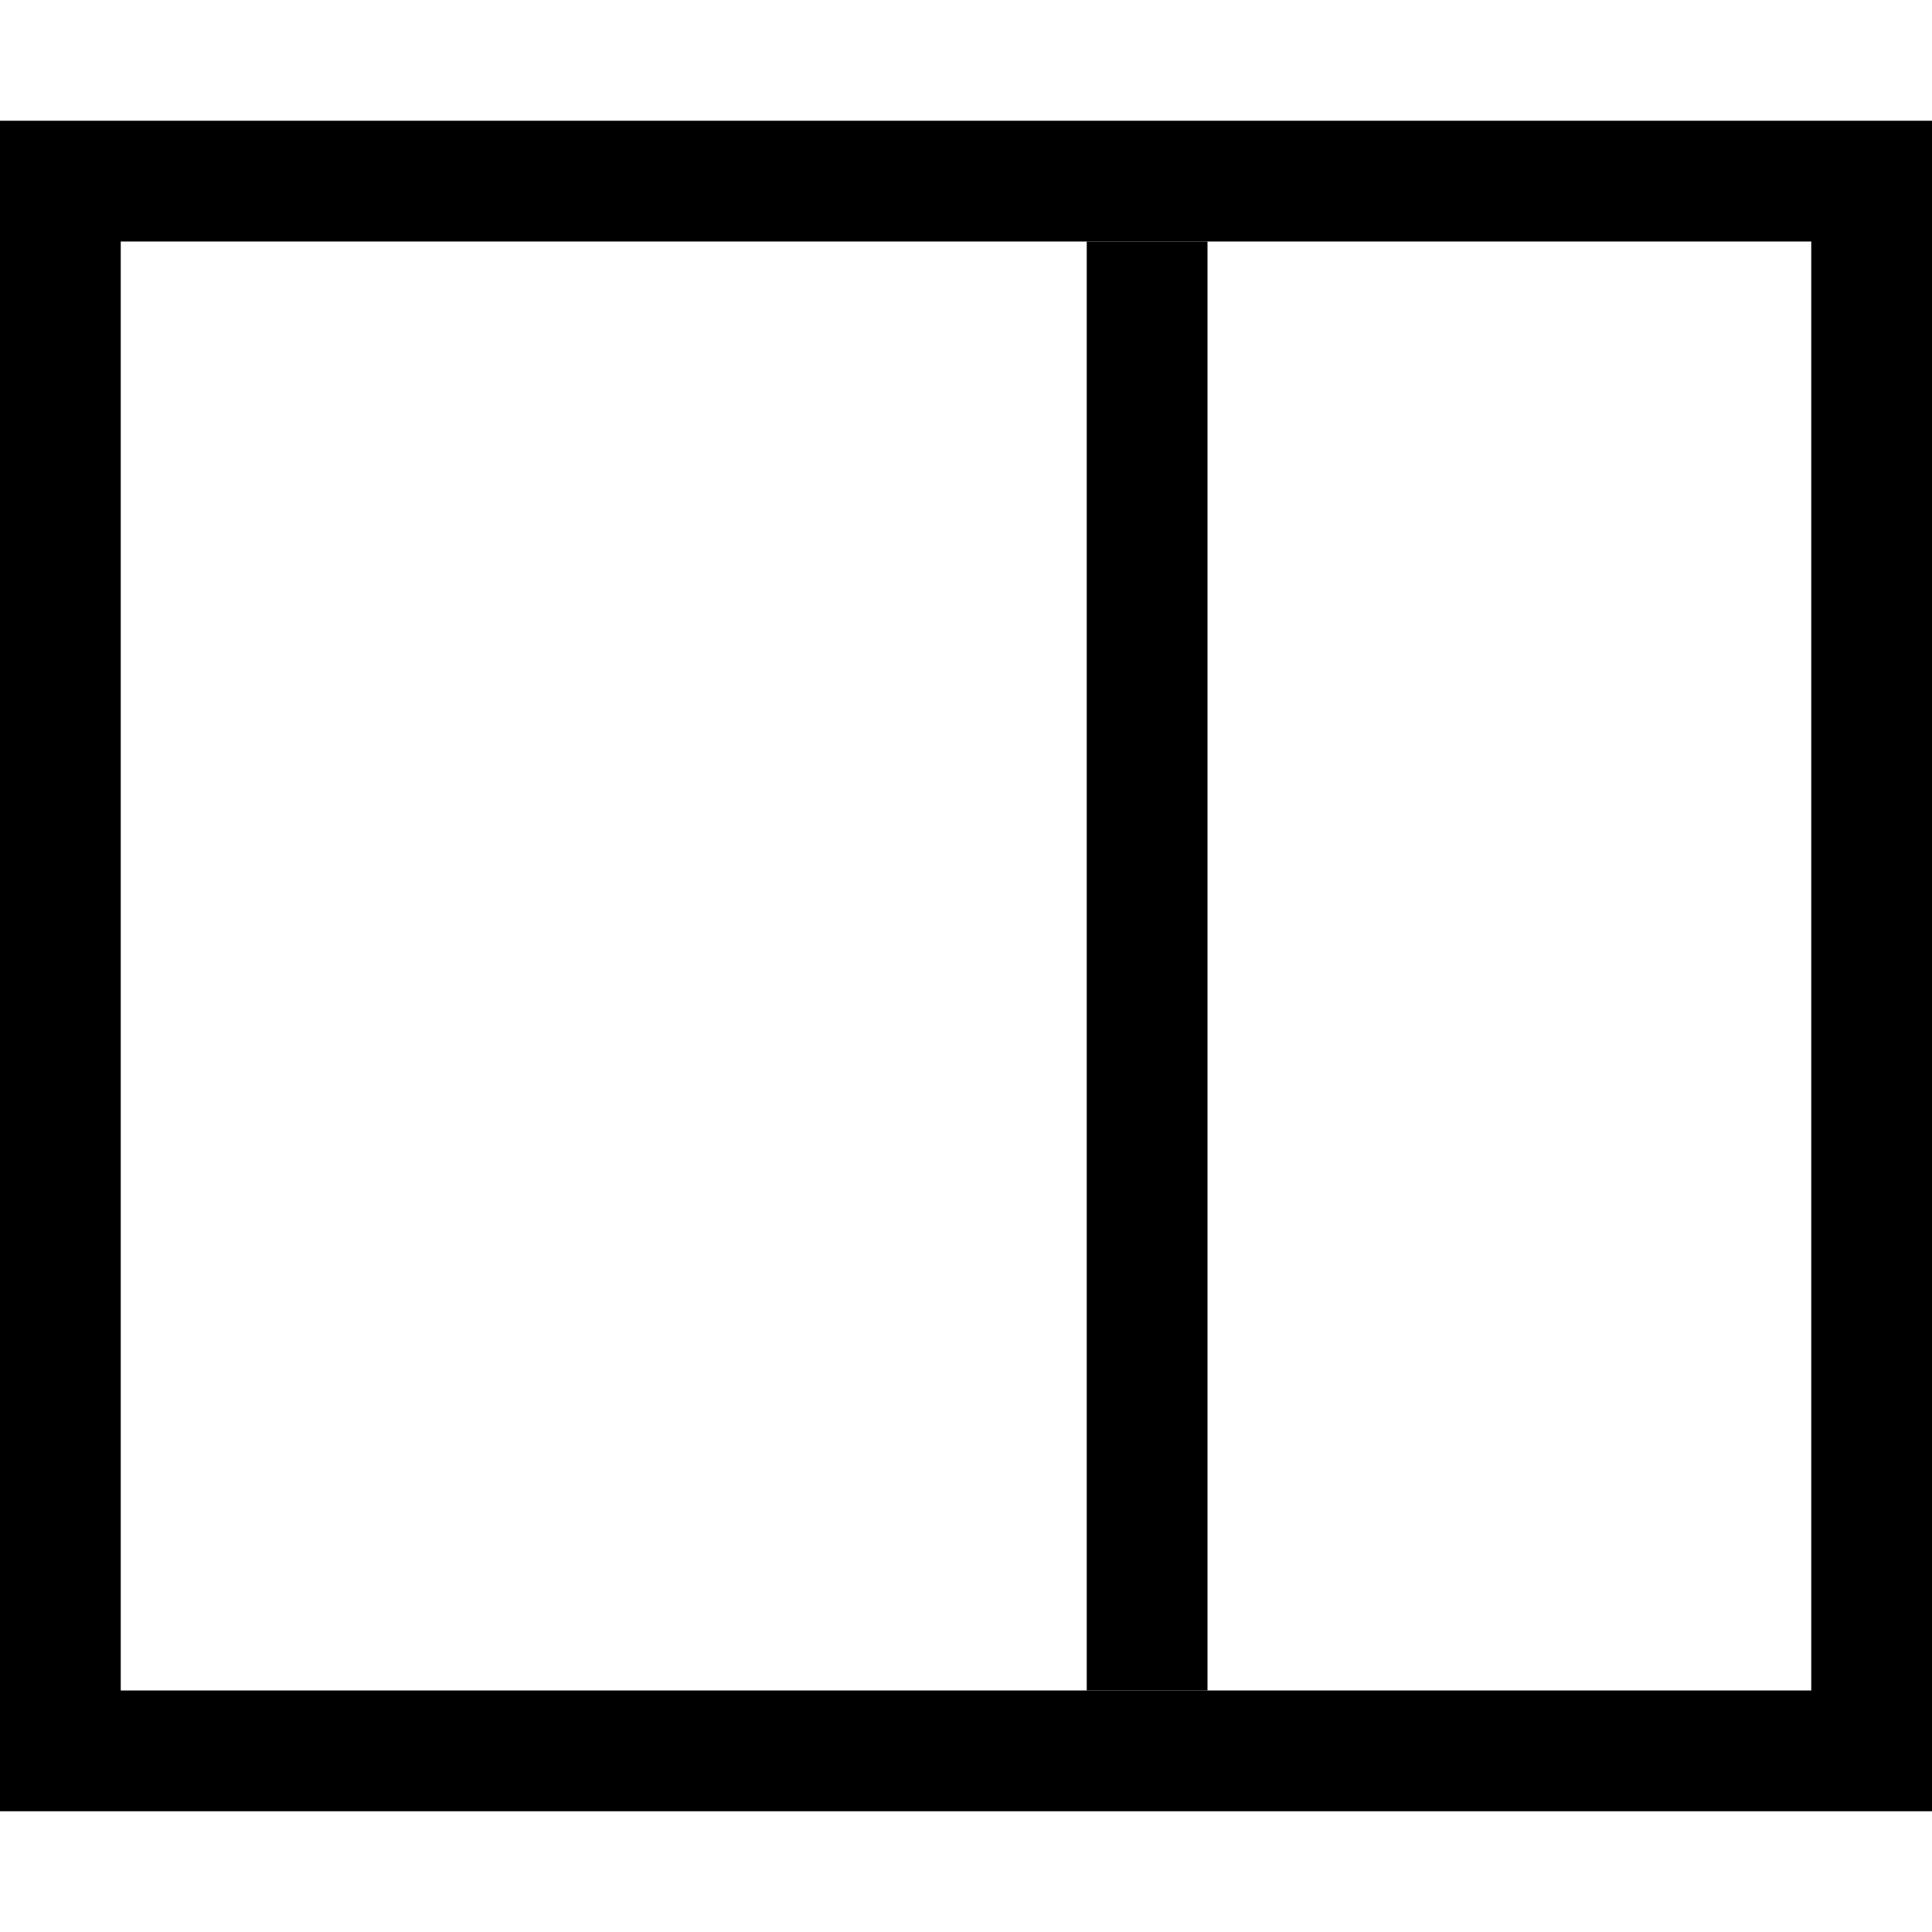
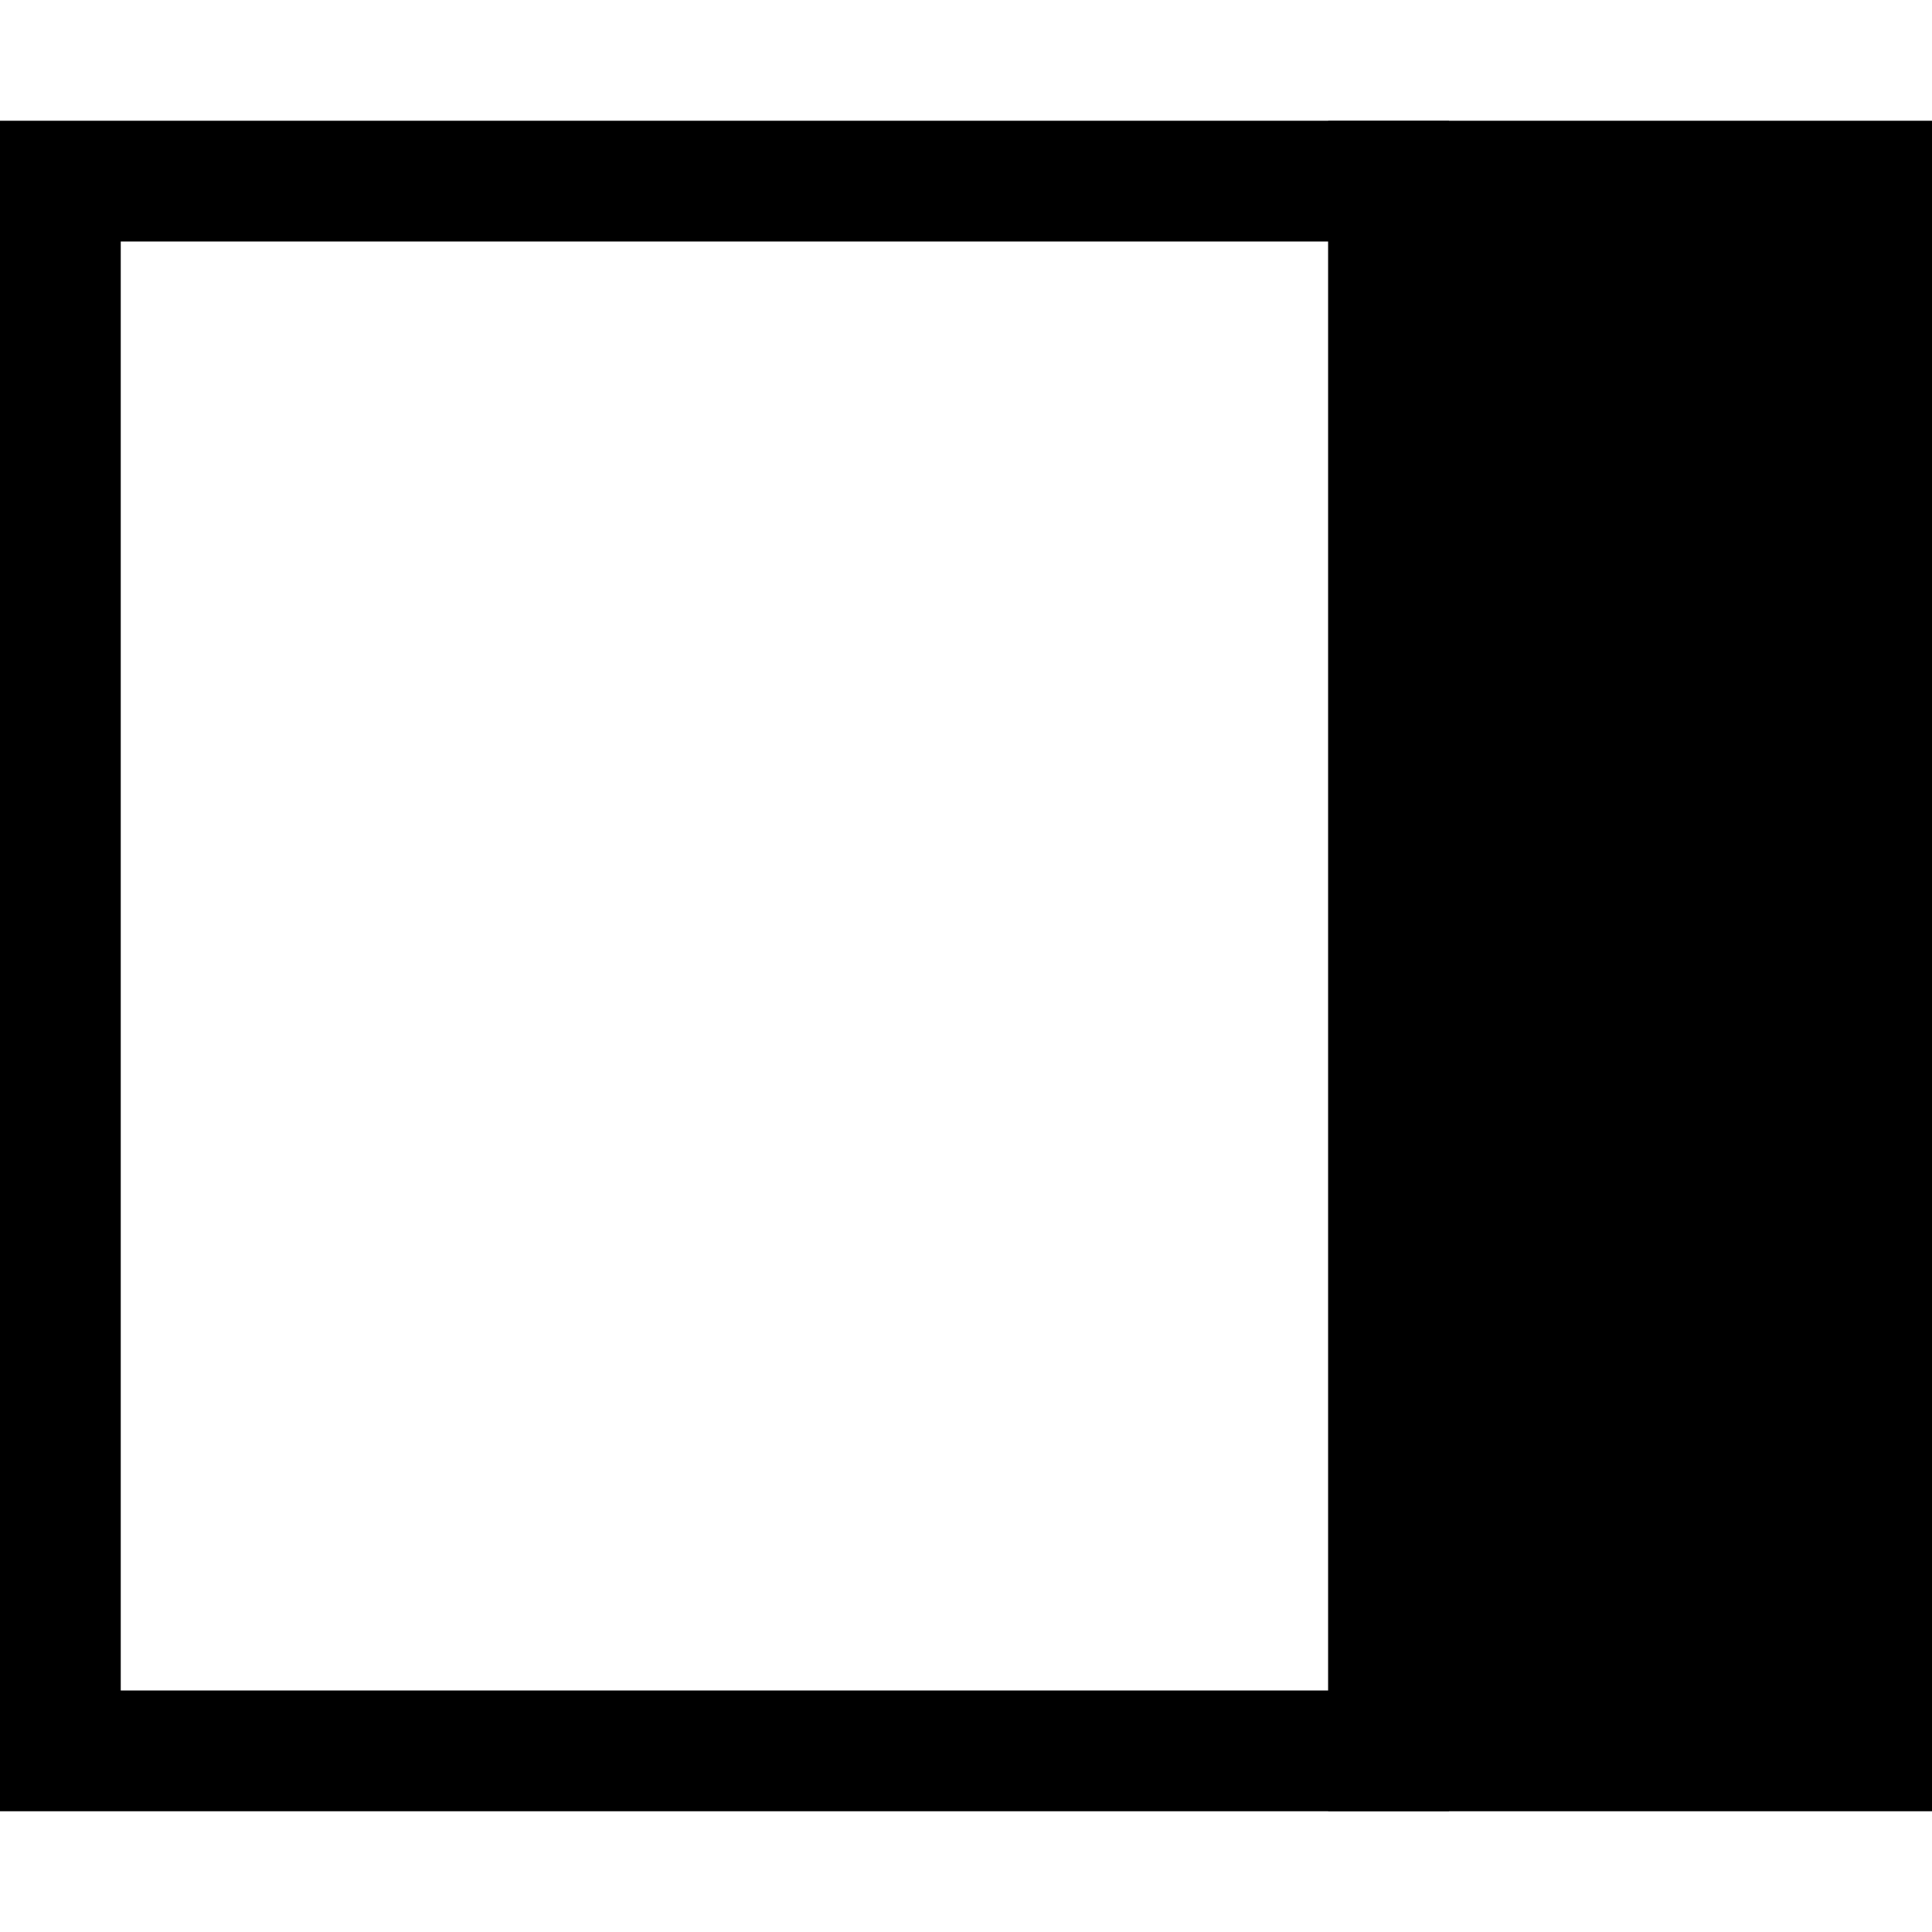
<svg xmlns="http://www.w3.org/2000/svg" id="root" version="1.1" viewBox="0 0 16 16">
-   <rect fill="none" stroke="currentColor" x="0.5" y="1.5" width="15" height="13" />
-   <path fill="none" stroke="currentColor" d="M 9.5 2 L 9.5 14 L 9.5 2 Z" />
+   <rect fill="none" stroke="currentColor" x="0.5" y="1.5" width="11" height="13" />
+   <rect fill="currentColor" stroke="currentColor" x="11.5" y="1.5" width="4" height="13" />
</svg>
